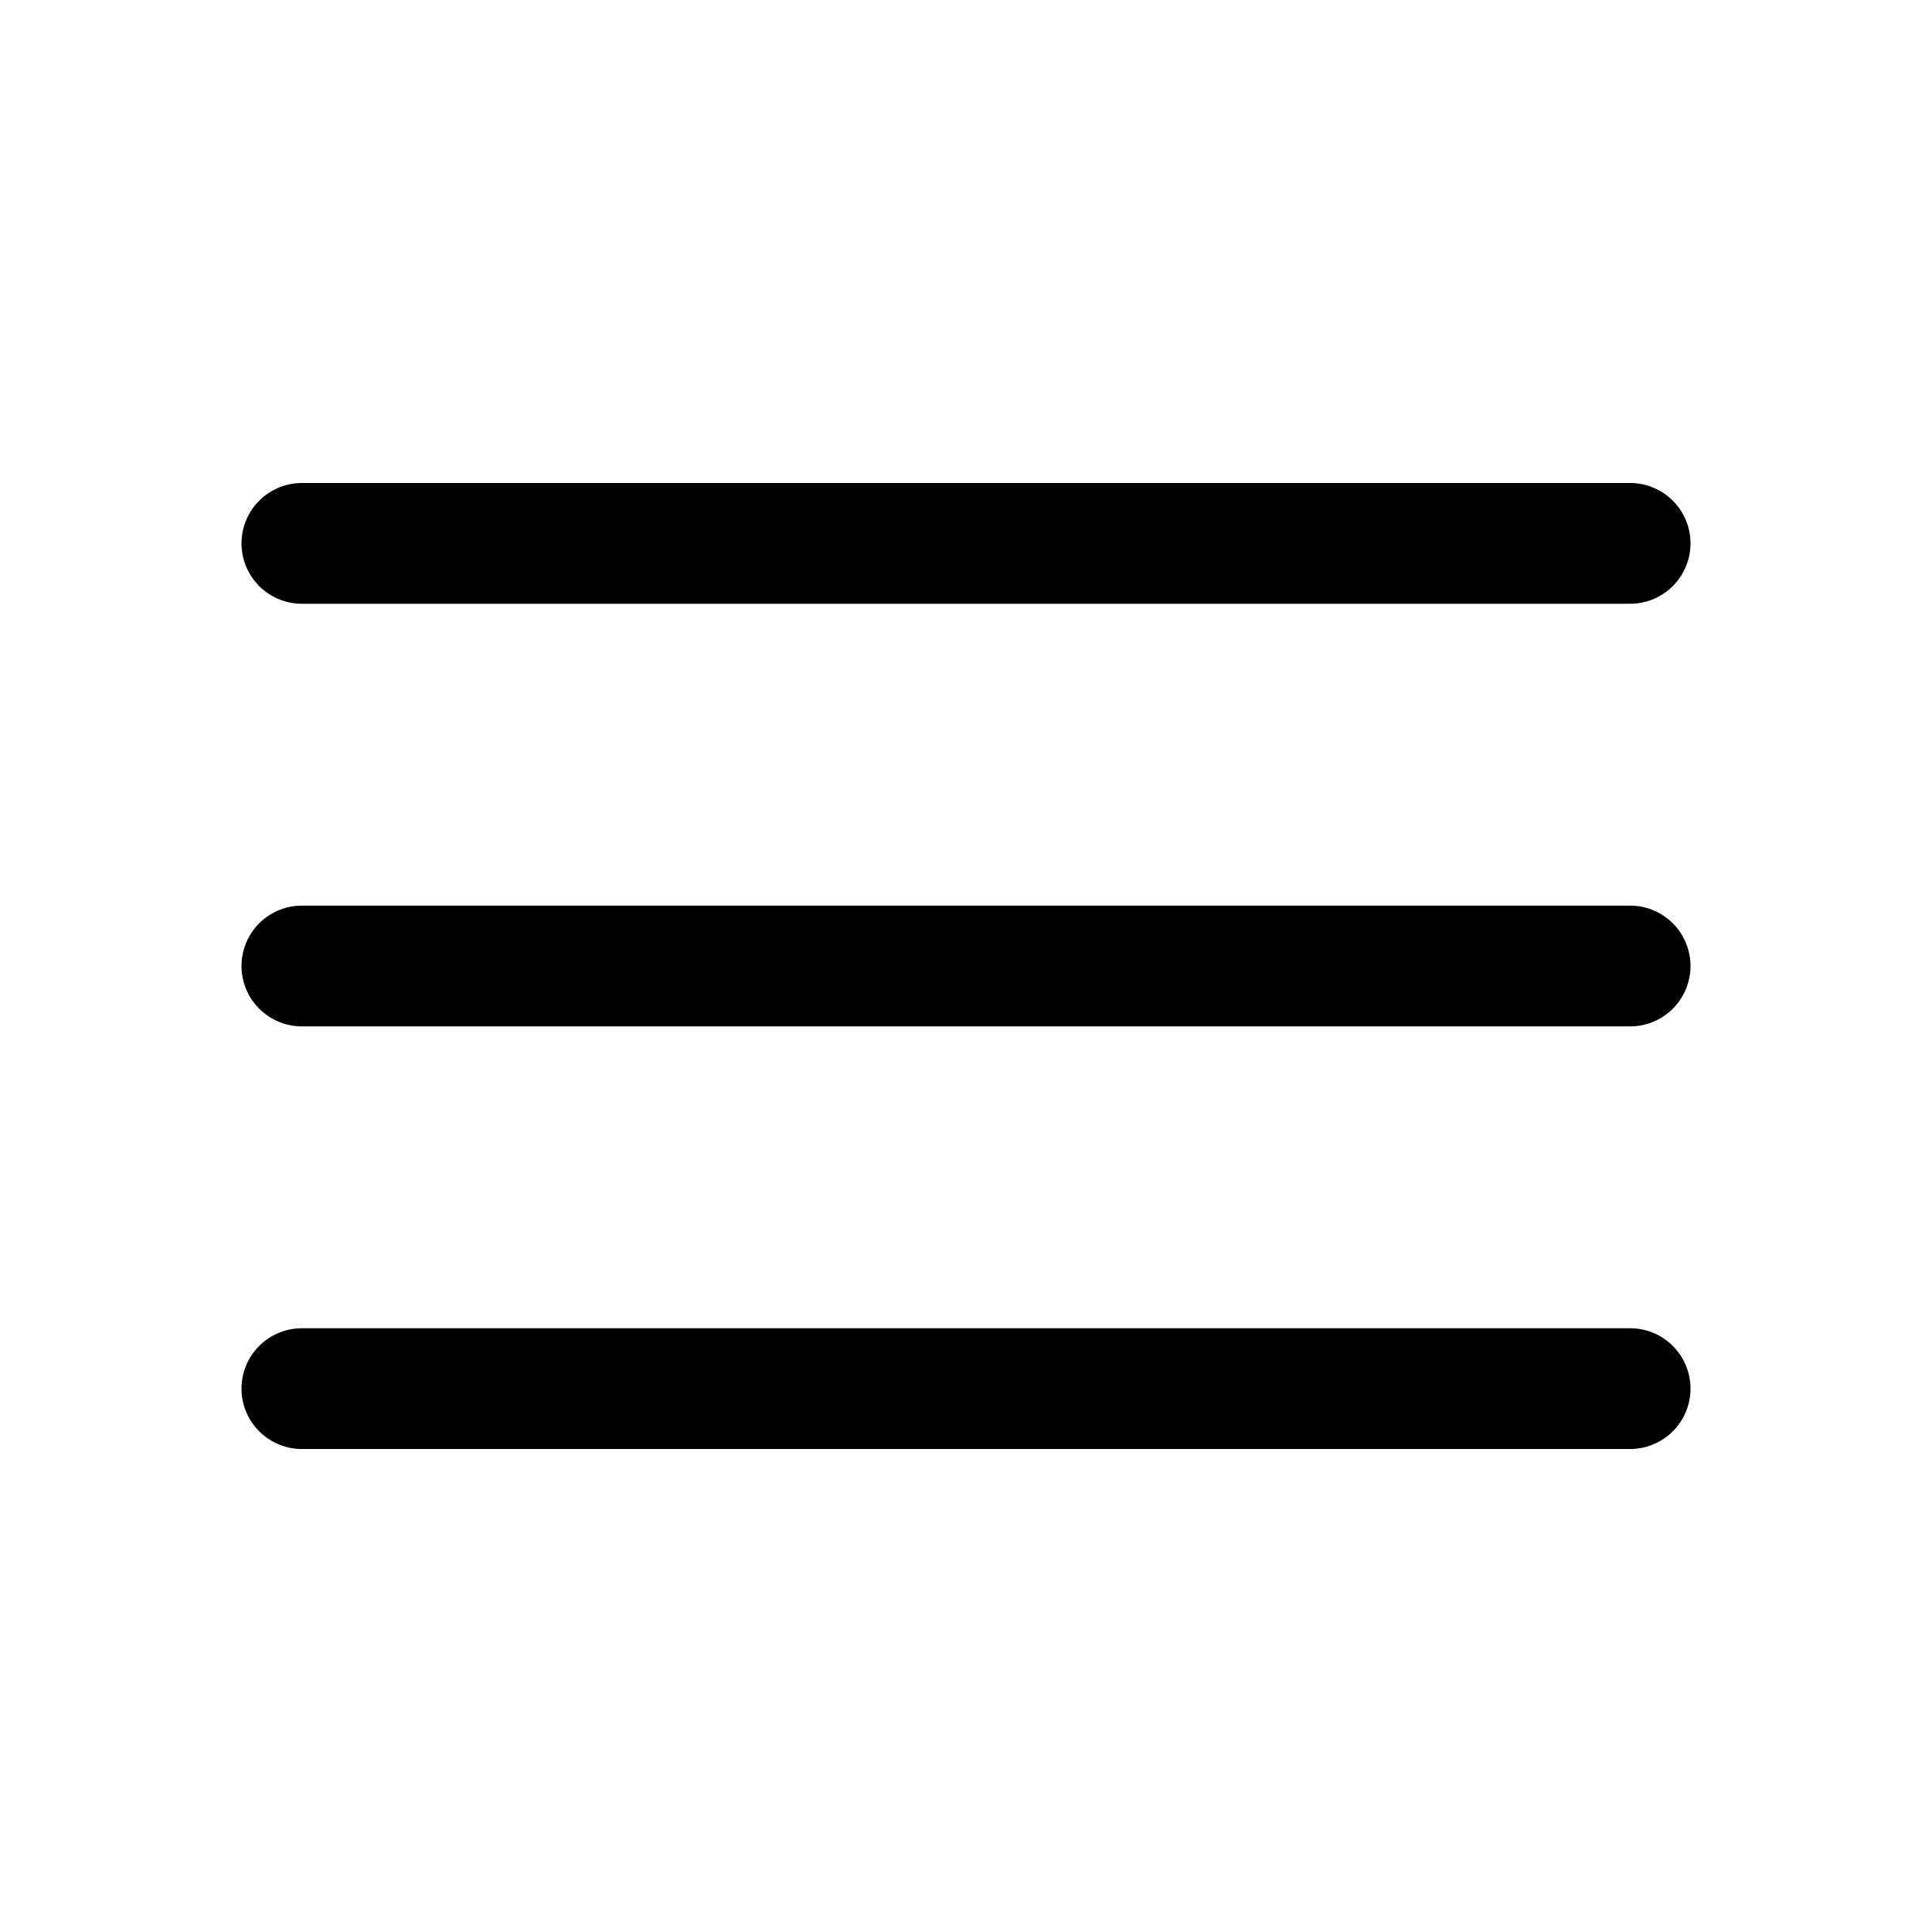
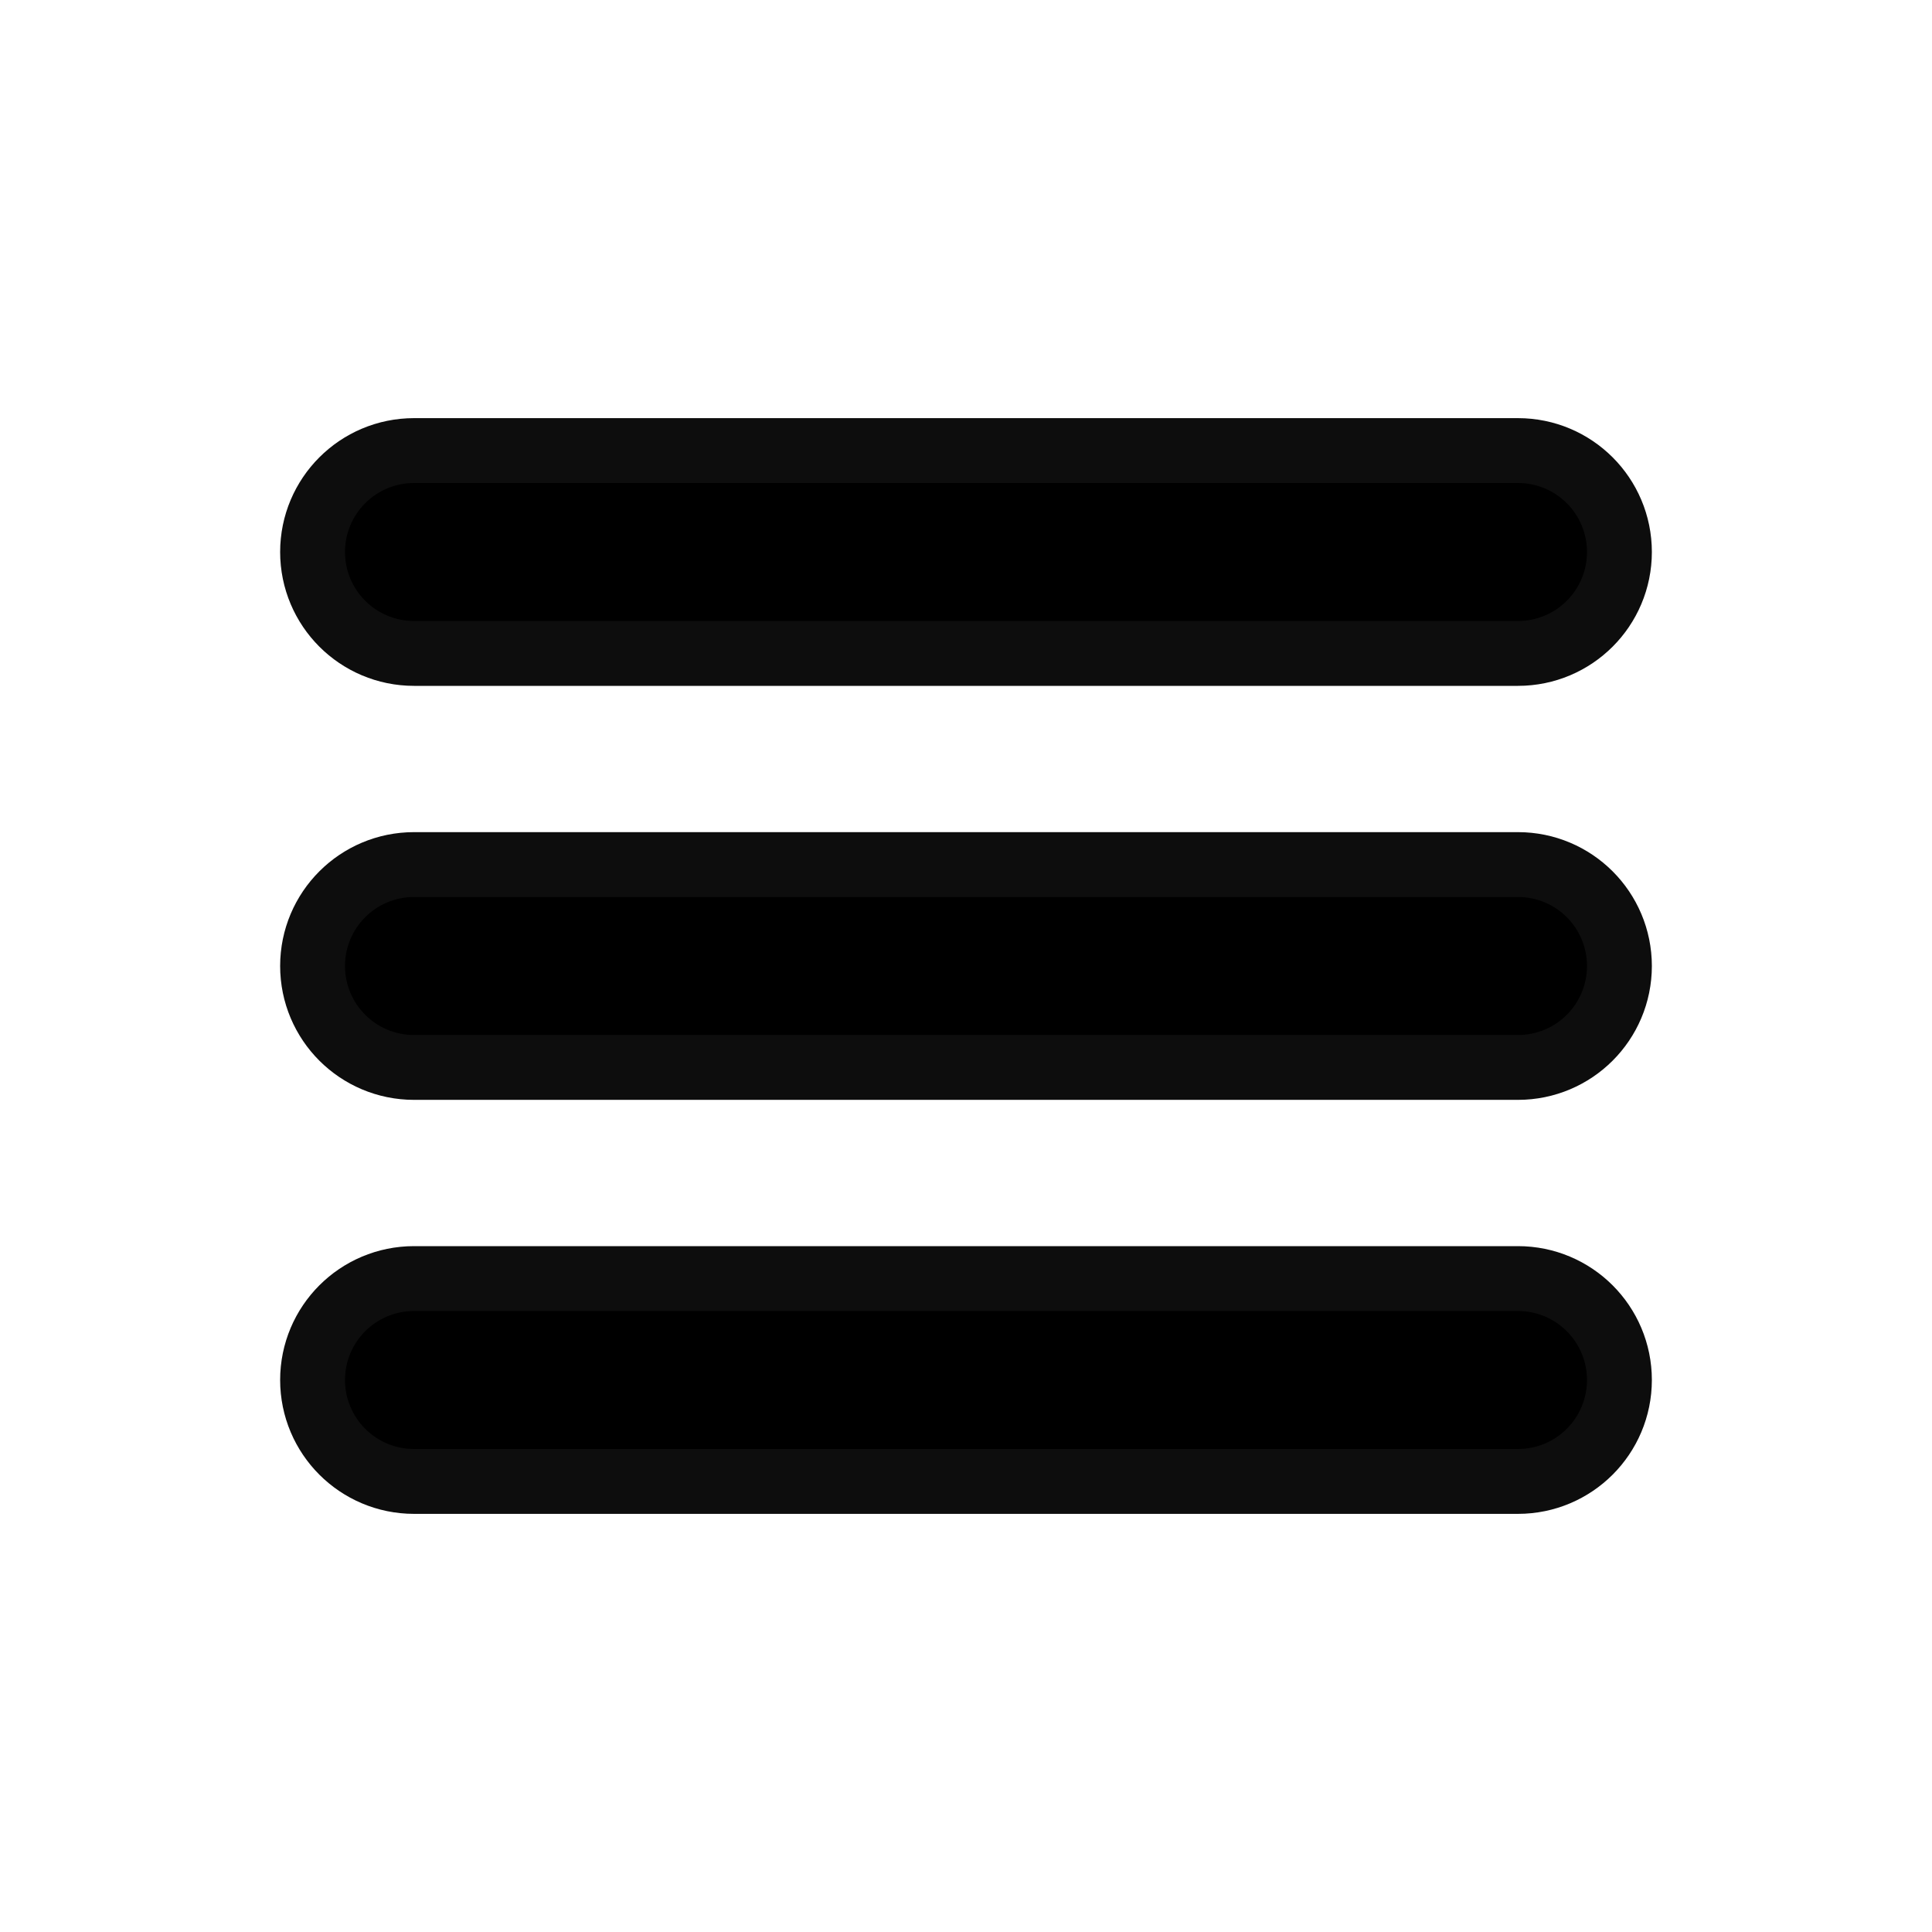
- <svg xmlns="http://www.w3.org/2000/svg" fill="none" viewBox="0 0 24 24" stroke-width="1.5" stroke="currentColor" class="w-6 h-6">
-   <path stroke-linecap="round" stroke-linejoin="round" d="M3.75 6.75h16.5M3.75 12h16.5m-16.5 5.25h16.5" />
+ <svg xmlns="http://www.w3.org/2000/svg" width="247px" height="247px" viewBox="-4 -4 28.00 28.00" fill="none">
+   <g id="SVGRepo_bgCarrier" stroke-width="0" />
+   <g id="SVGRepo_tracerCarrier" stroke-linecap="round" stroke-linejoin="round" stroke="#0d0d0d" stroke-width="1.88">
+     <path fill="#000000" fill-rule="evenodd" d="M19 4a1 1 0 01-1 1H2a1 1 0 010-2h16a1 1 0 011 1zm0 6a1 1 0 01-1 1H2a1 1 0 110-2h16a1 1 0 011 1zm-1 7a1 1 0 100-2H2a1 1 0 100 2h16z" />
+   </g>
+   <g id="SVGRepo_iconCarrier">
+     <path fill="#000000" fill-rule="evenodd" d="M19 4a1 1 0 01-1 1H2a1 1 0 010-2h16a1 1 0 011 1zm0 6a1 1 0 01-1 1H2a1 1 0 110-2h16a1 1 0 011 1zm-1 7a1 1 0 100-2H2a1 1 0 100 2h16z" />
+   </g>
</svg>
